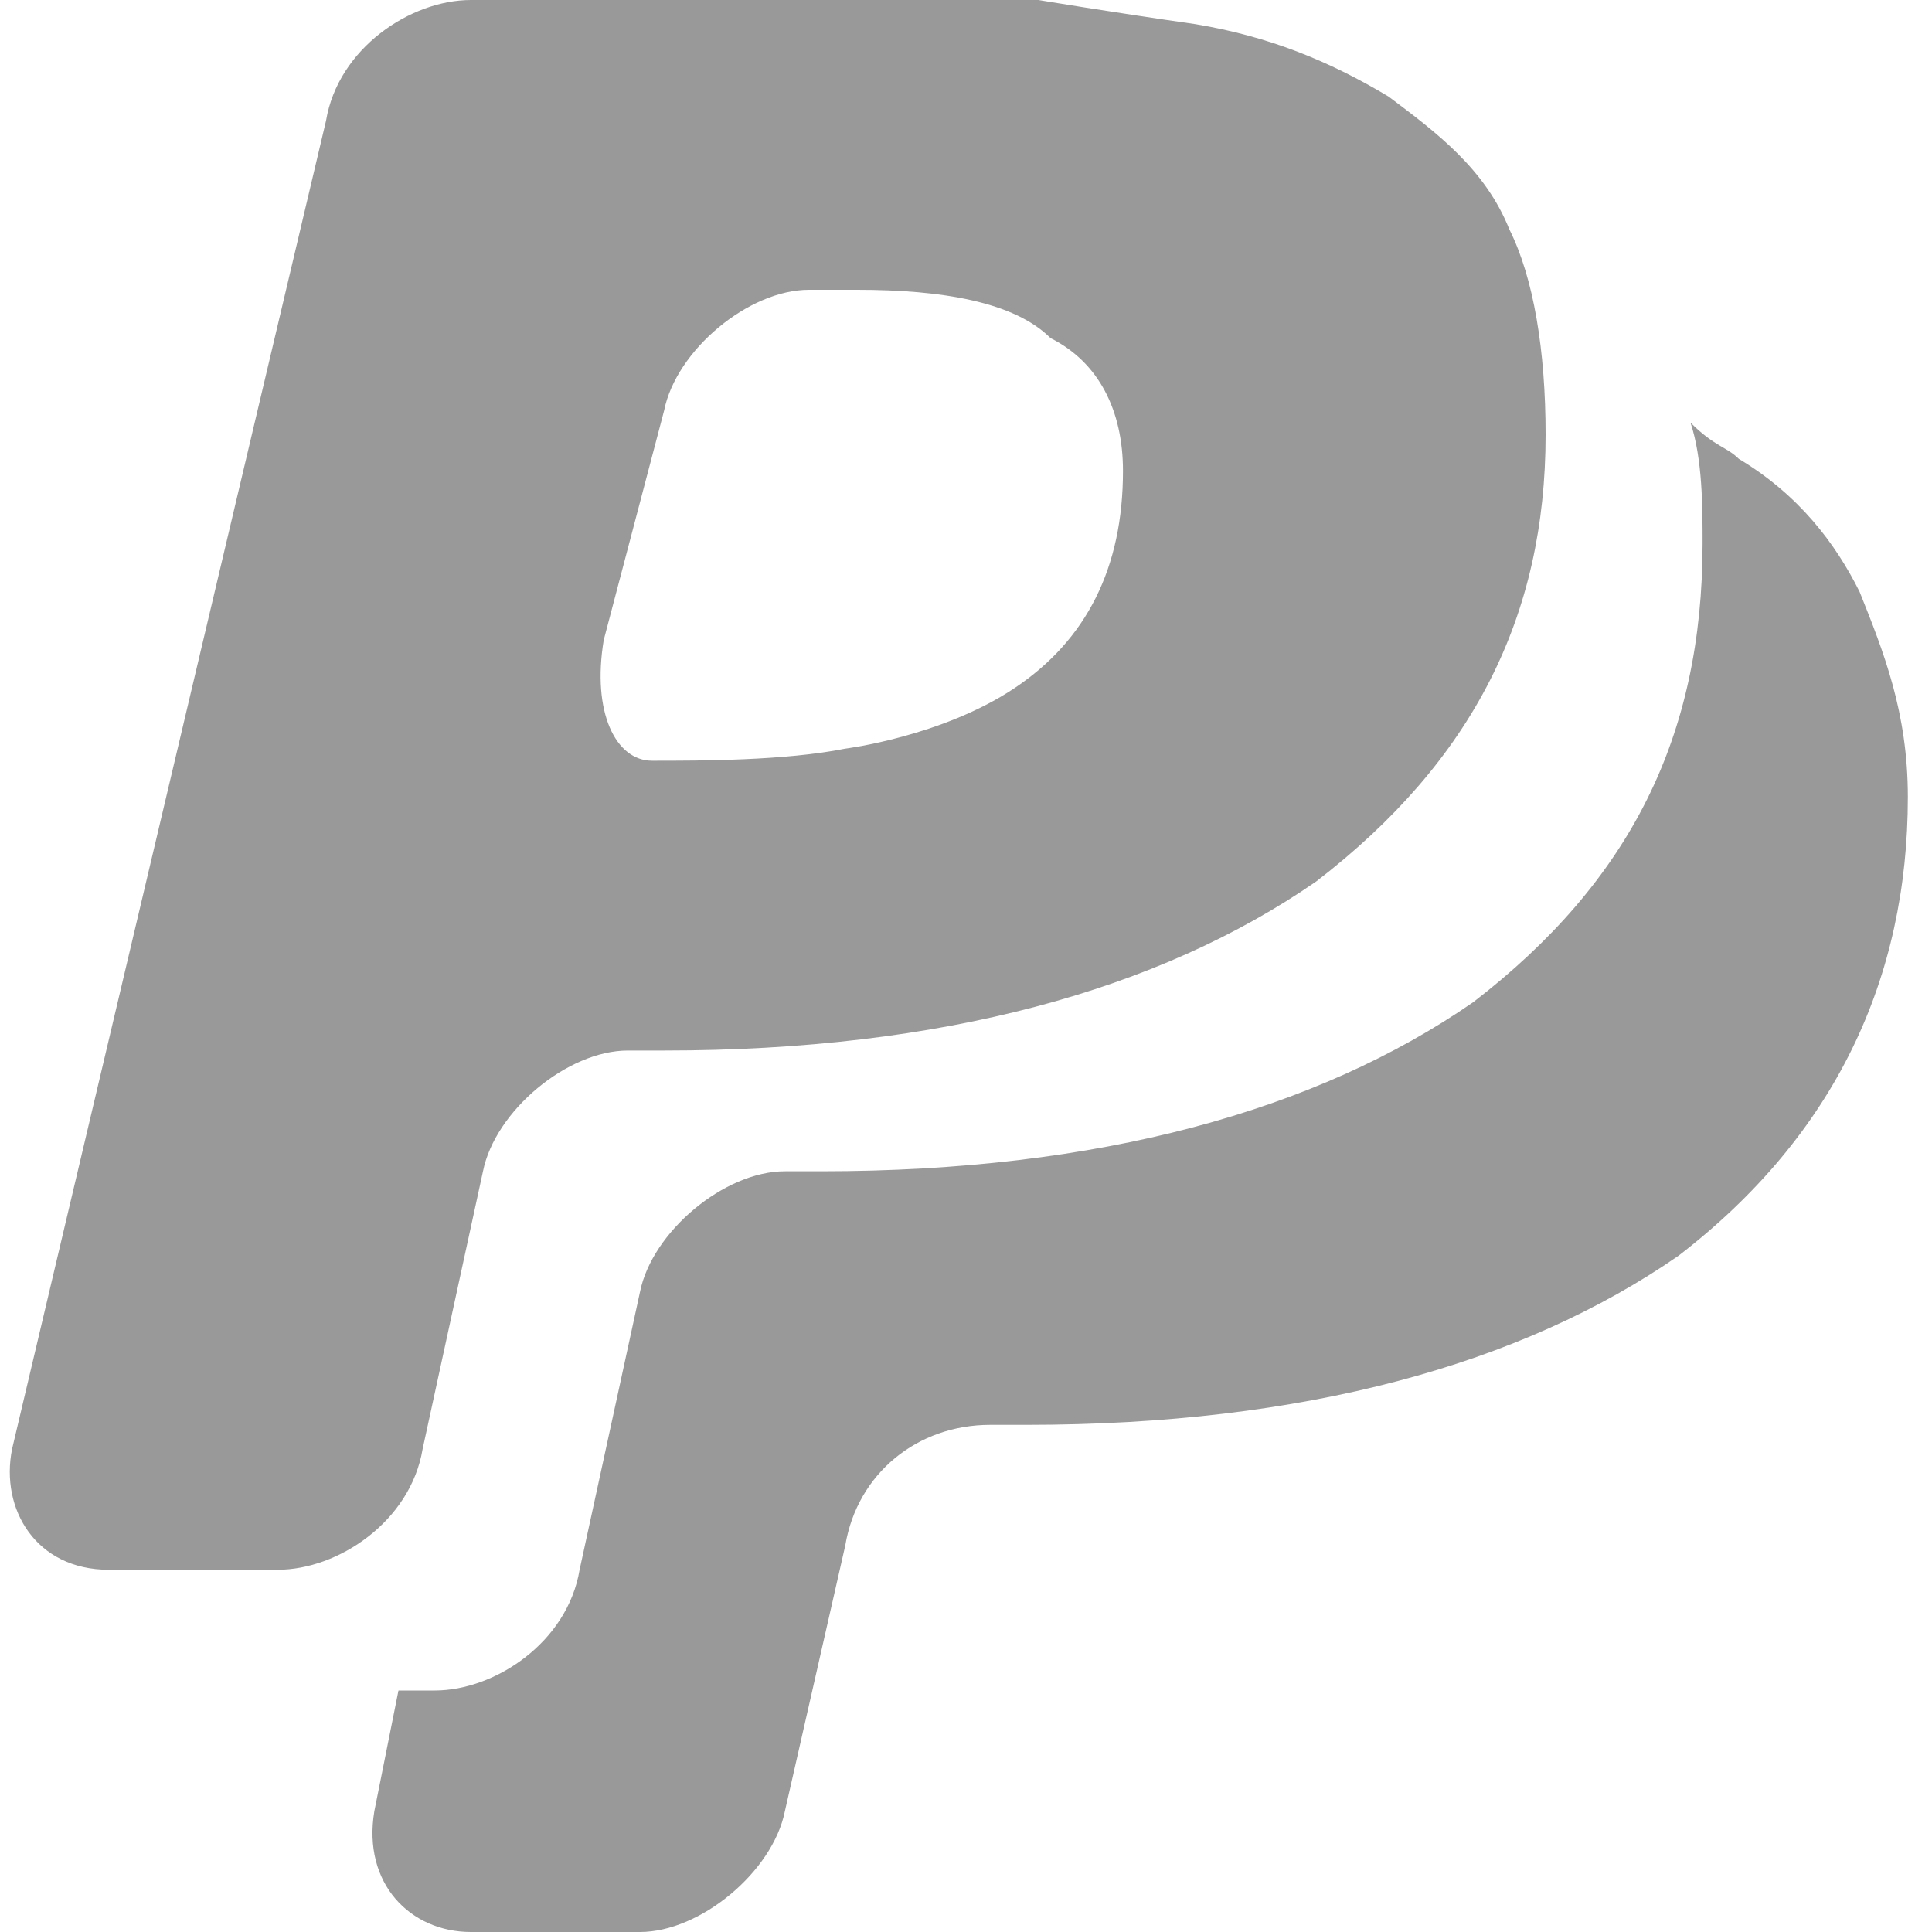
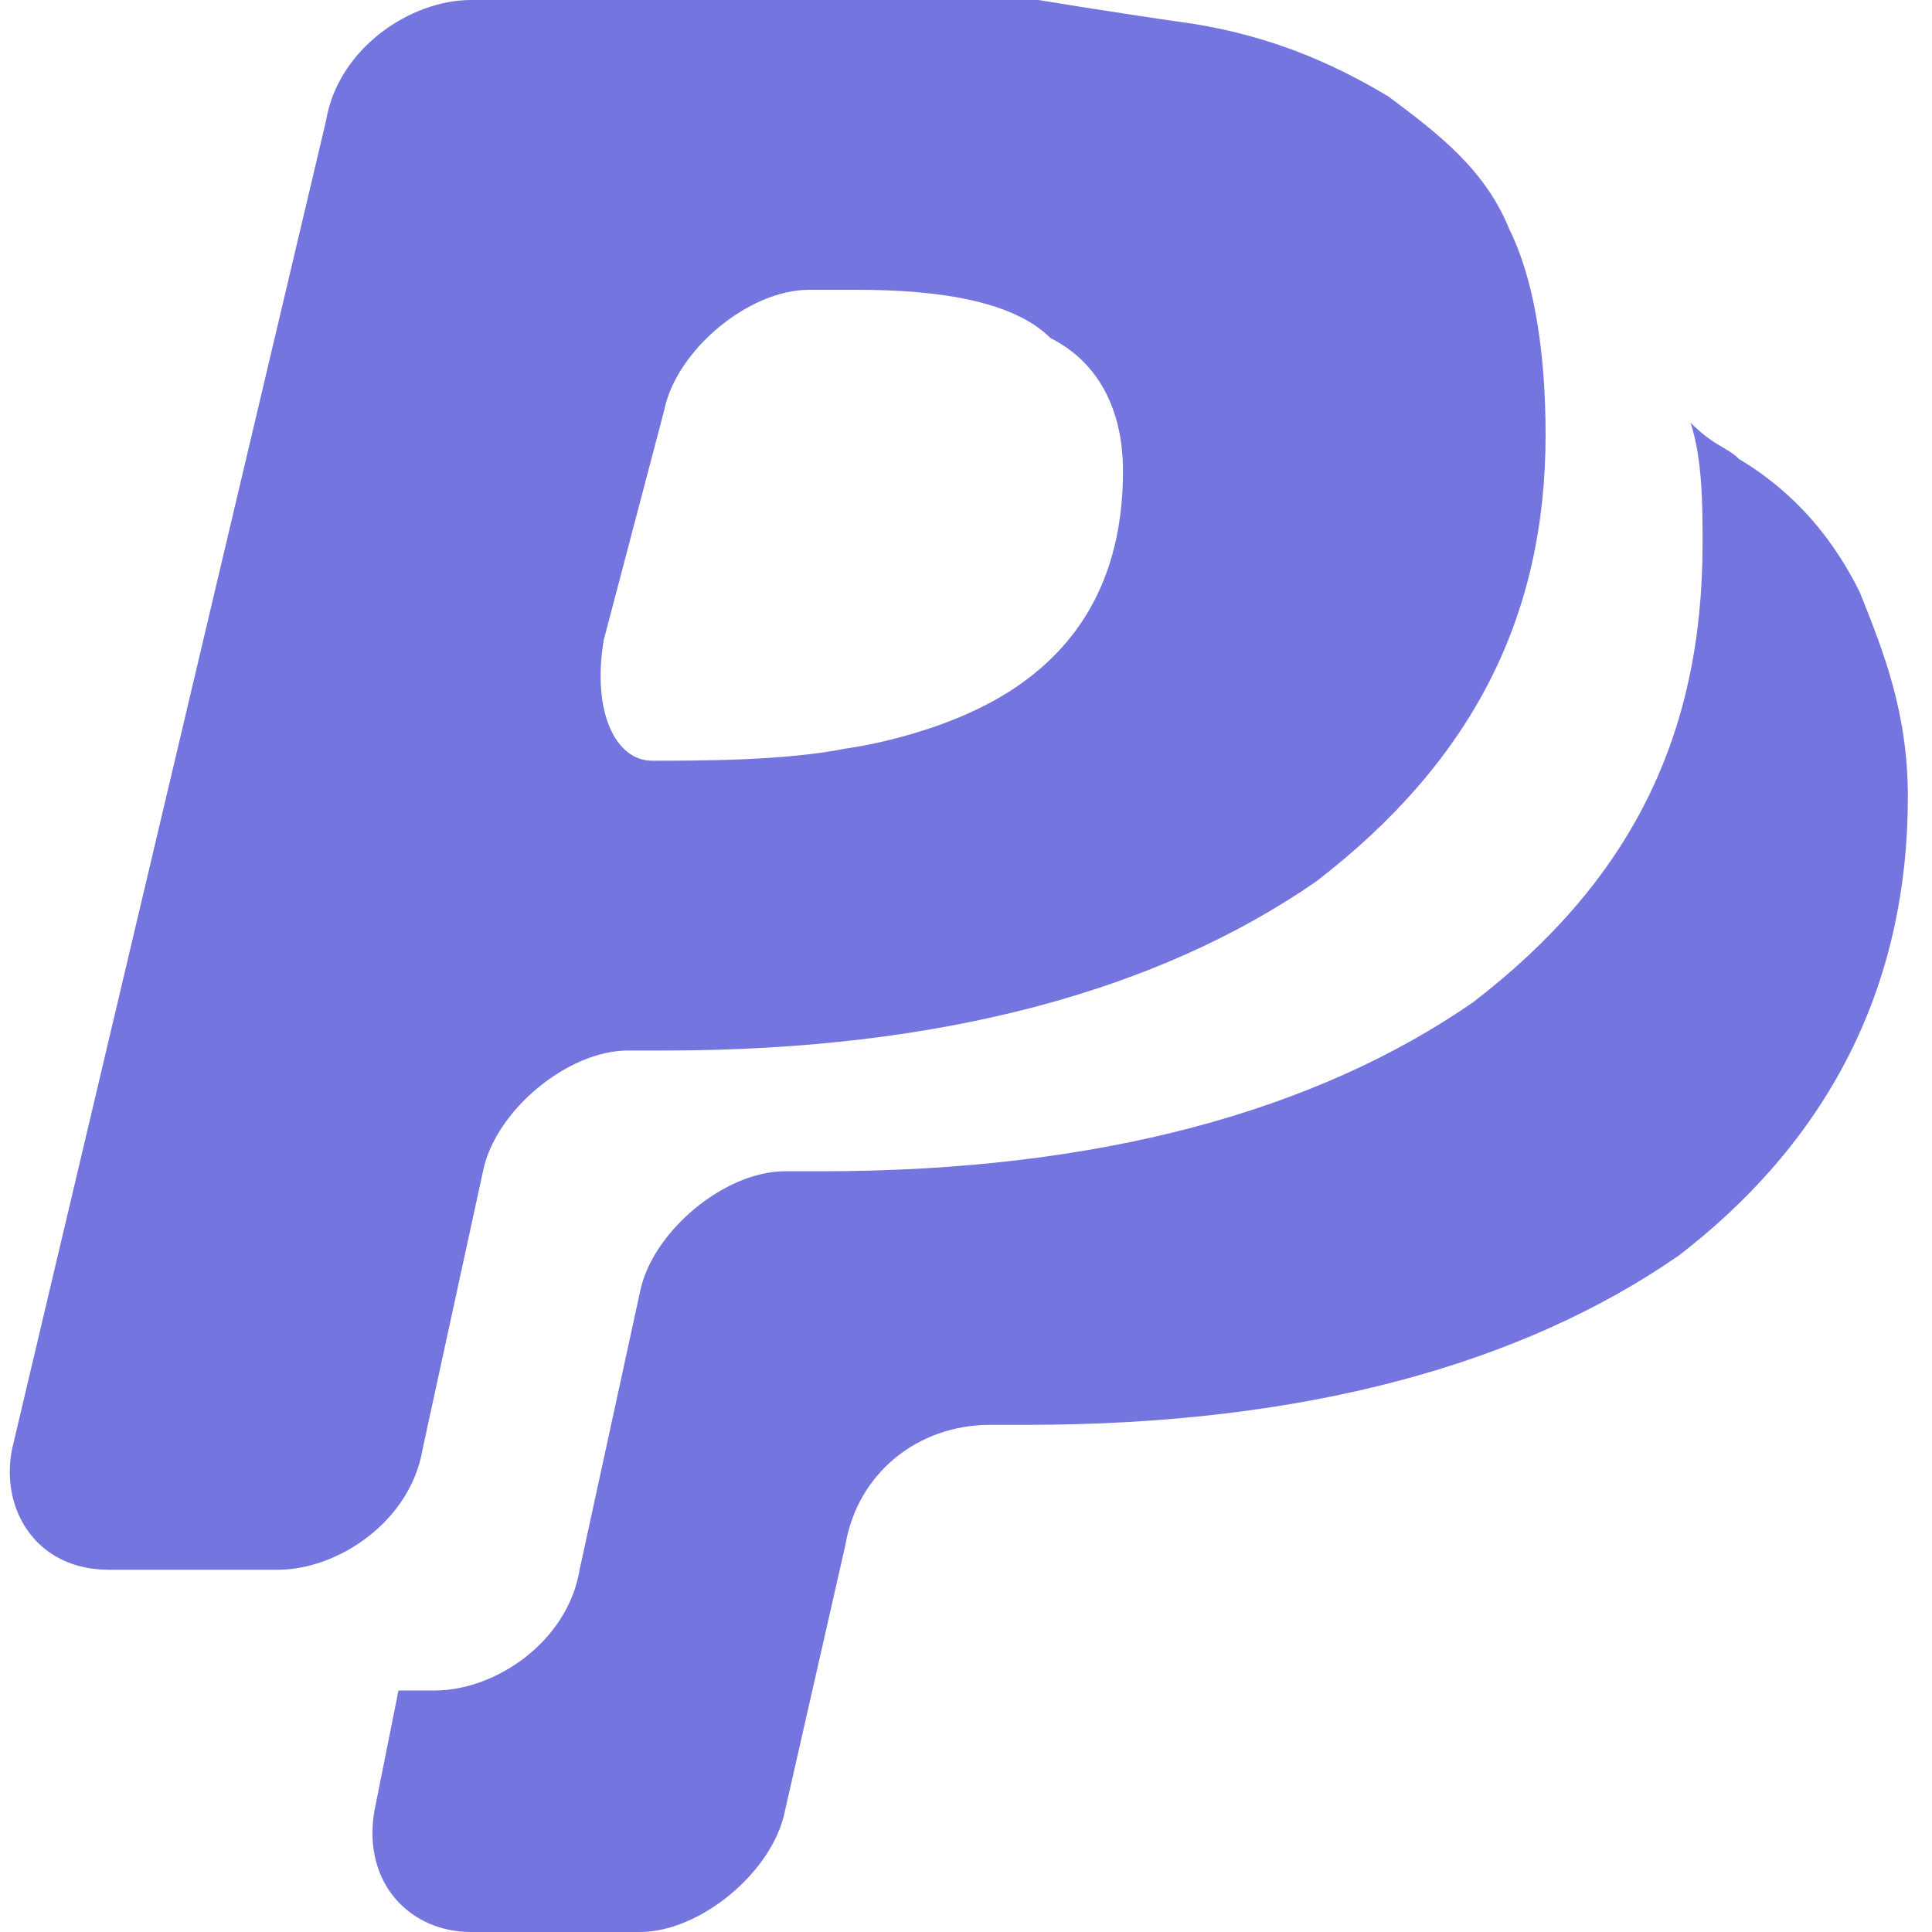
<svg xmlns="http://www.w3.org/2000/svg" width="16" height="16" viewBox="-0.1 0 16 16" preserveAspectRatio="xMinYMid meet" overflow="visible">
-   <path d="M14.3 3.8c.5.3.8.7 1 1.1.2.5.4 1 .4 1.7 0 1.5-.6 2.8-1.9 3.8-1.3.9-3.1 1.4-5.4 1.4h-.3c-.6 0-1.1.4-1.2 1L6.4 15c-.1.5-.7 1-1.2 1H3.8c-.5 0-.9-.4-.8-1l.2-1h.3c.5 0 1.1-.4 1.2-1l.5-2.3c.1-.5.7-1 1.2-1h.3c2.3 0 4.1-.5 5.4-1.4 1.3-1 1.9-2.2 1.9-3.8 0-.3 0-.7-.1-1 .2.2.3.2.4.3zm-1.9-1.9c-.2-.5-.6-.8-1-1.1-.5-.3-1-.5-1.6-.6C9.1.1 8.5 0 8.5 0c-.6 0-1.5 0-2 0H3.8c-.5 0-1.1.4-1.2 1L0 12c-.1.5.2 1 .8 1h1.4c.5 0 1.1-.4 1.2-1l.5-2.3c.1-.5.7-1 1.2-1h.3c2.3 0 4.1-.5 5.4-1.4 1.3-1 1.9-2.2 1.9-3.7 0-.7-.1-1.3-.3-1.7zM8.3 5.7c-.6.4-1.4.5-1.4.5-.5.1-1.2.1-1.6.1-.3 0-.5-.4-.4-1l.5-1.9c.1-.5.7-1 1.2-1H7c.7 0 1.3.1 1.6.4.4.2.6.6.6 1.1 0 .8-.3 1.4-.9 1.8z" fill="#999" />
+   <path d="M14.3 3.8c.5.3.8.7 1 1.1.2.5.4 1 .4 1.7 0 1.5-.6 2.8-1.9 3.8-1.3.9-3.1 1.4-5.4 1.4h-.3c-.6 0-1.1.4-1.2 1L6.4 15c-.1.5-.7 1-1.2 1H3.8c-.5 0-.9-.4-.8-1l.2-1h.3c.5 0 1.1-.4 1.2-1l.5-2.3c.1-.5.7-1 1.2-1h.3c2.3 0 4.1-.5 5.4-1.4 1.3-1 1.9-2.2 1.9-3.8 0-.3 0-.7-.1-1 .2.2.3.2.4.3zm-1.9-1.9c-.2-.5-.6-.8-1-1.1-.5-.3-1-.5-1.6-.6C9.1.1 8.5 0 8.5 0c-.6 0-1.5 0-2 0H3.8c-.5 0-1.1.4-1.2 1L0 12c-.1.5.2 1 .8 1h1.4c.5 0 1.1-.4 1.2-1l.5-2.3c.1-.5.7-1 1.2-1h.3c2.3 0 4.1-.5 5.4-1.4 1.3-1 1.9-2.2 1.9-3.7 0-.7-.1-1.3-.3-1.7zM8.3 5.7c-.6.4-1.4.5-1.4.5-.5.1-1.2.1-1.6.1-.3 0-.5-.4-.4-1l.5-1.9c.1-.5.7-1 1.2-1H7c.7 0 1.3.1 1.6.4.4.2.6.6.6 1.1 0 .8-.3 1.4-.9 1.8z" fill="#7575E0" />
</svg>
